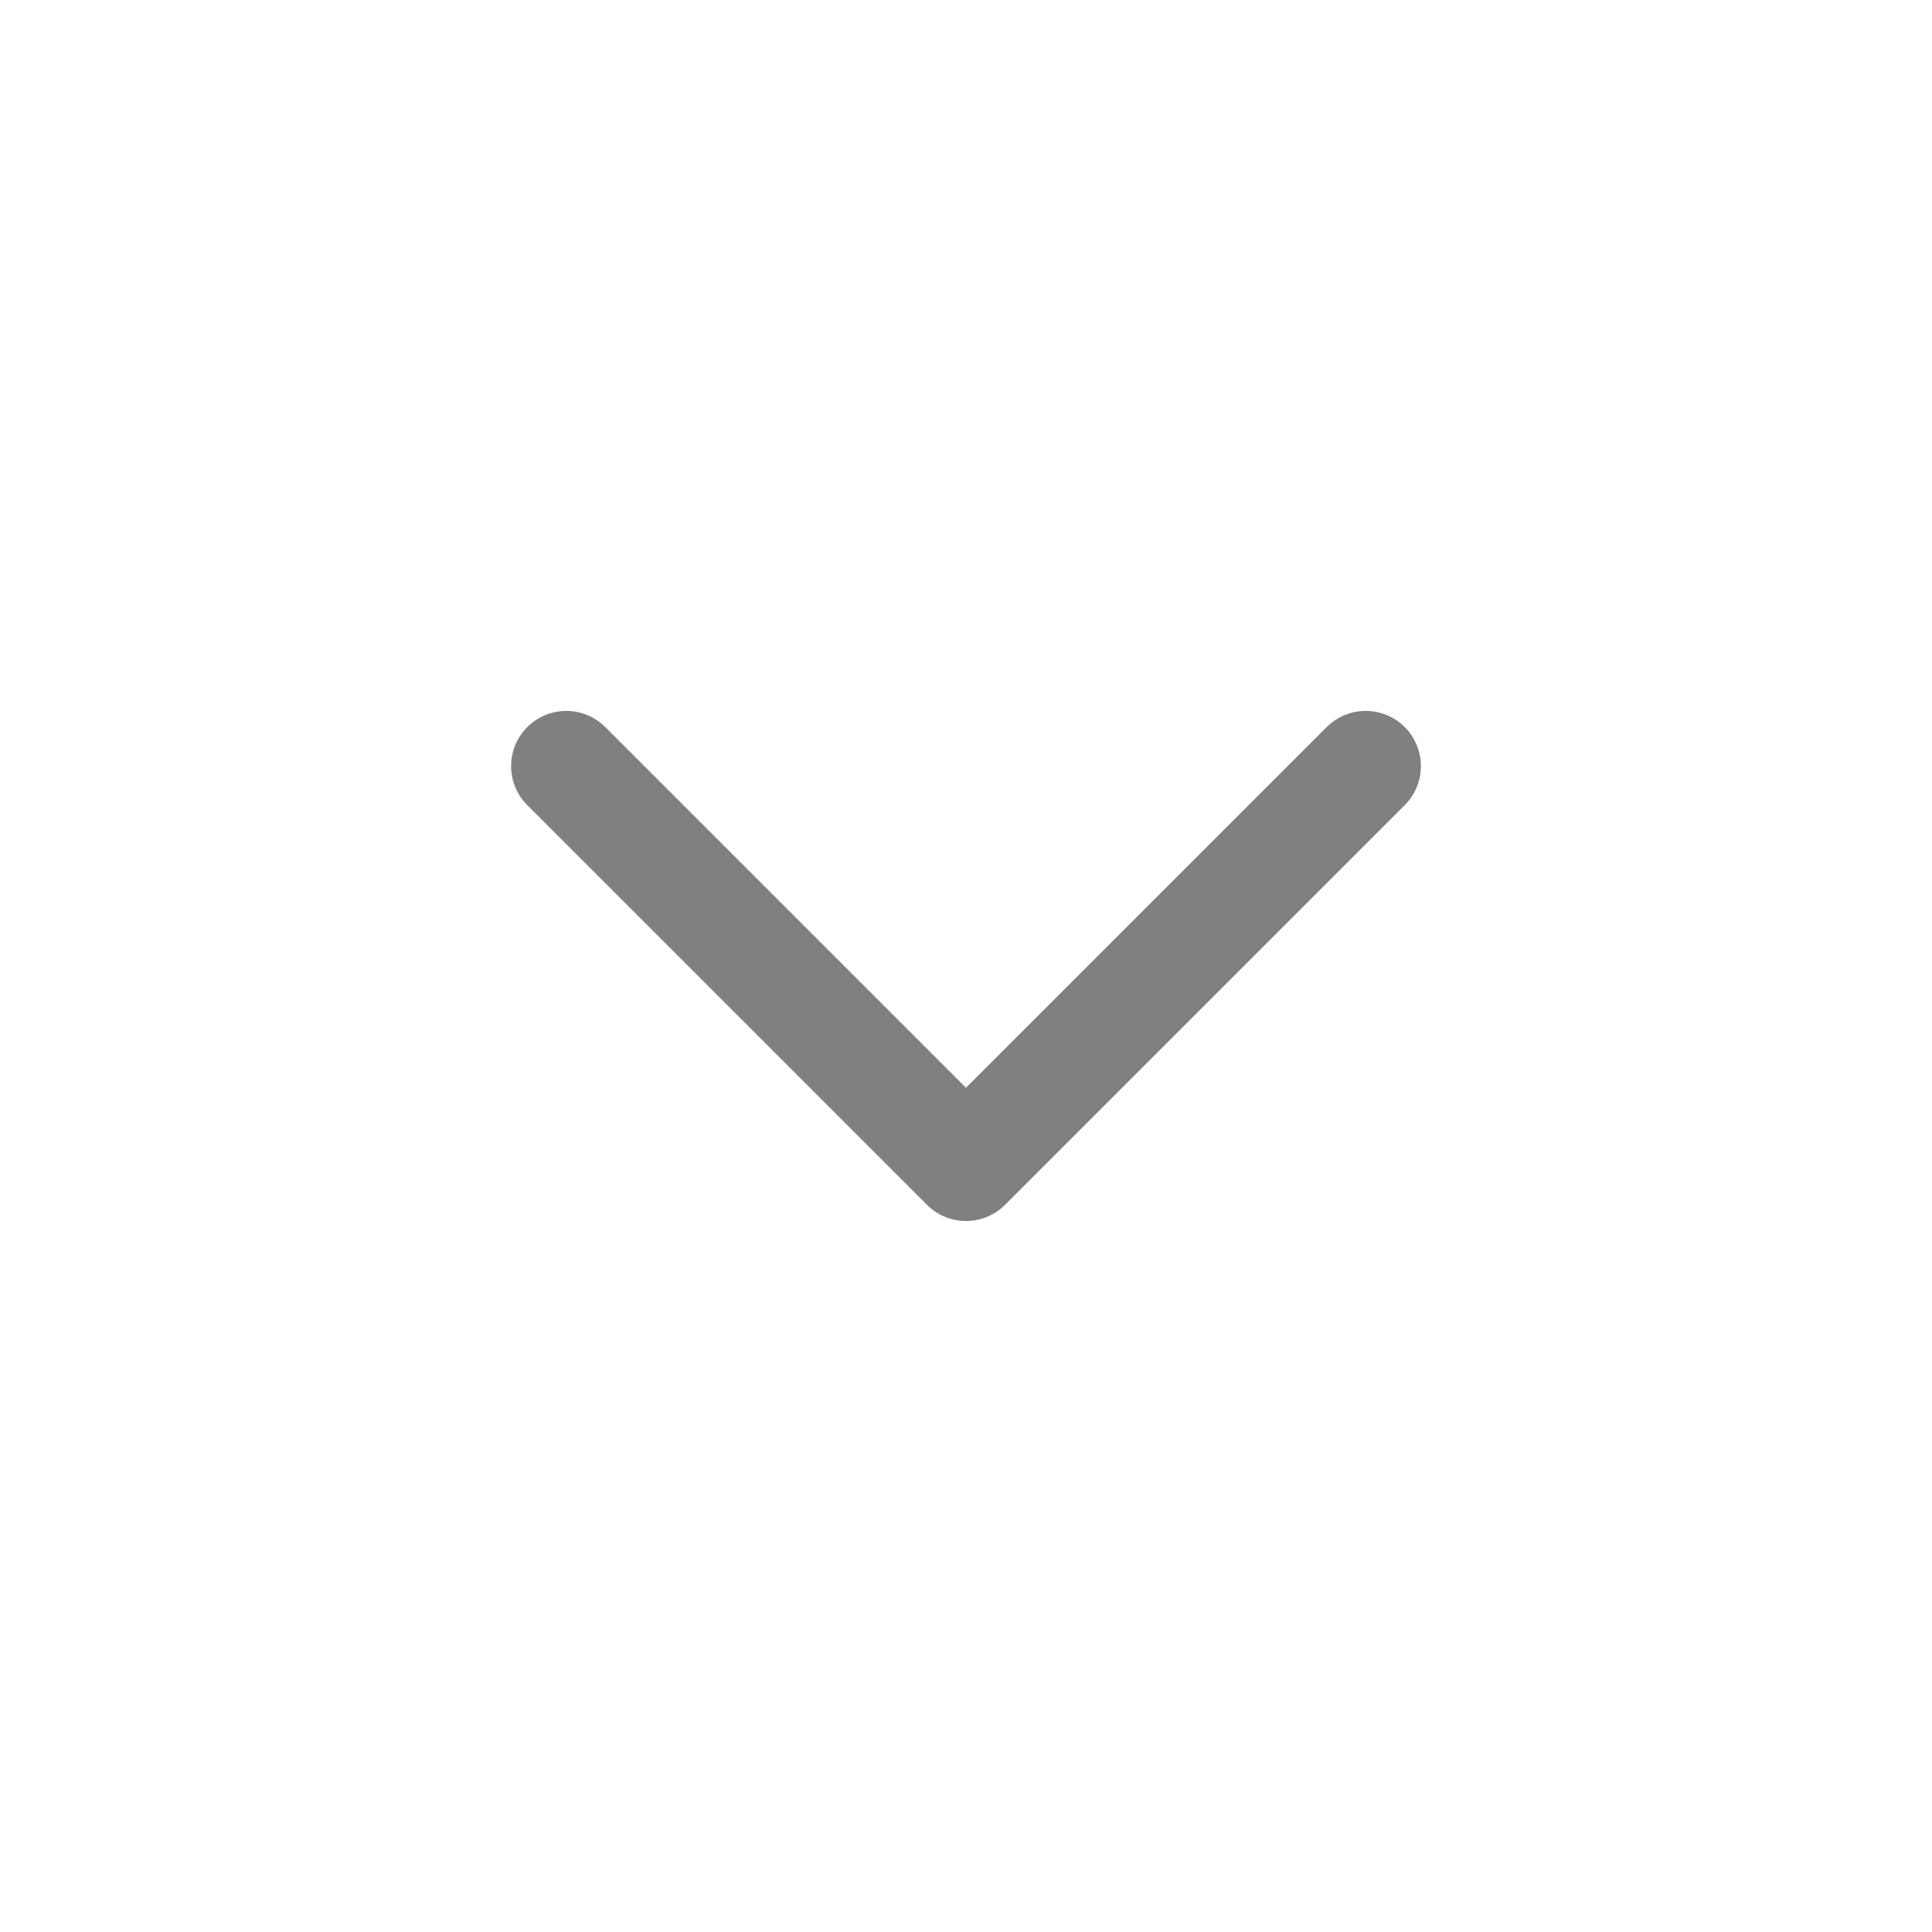
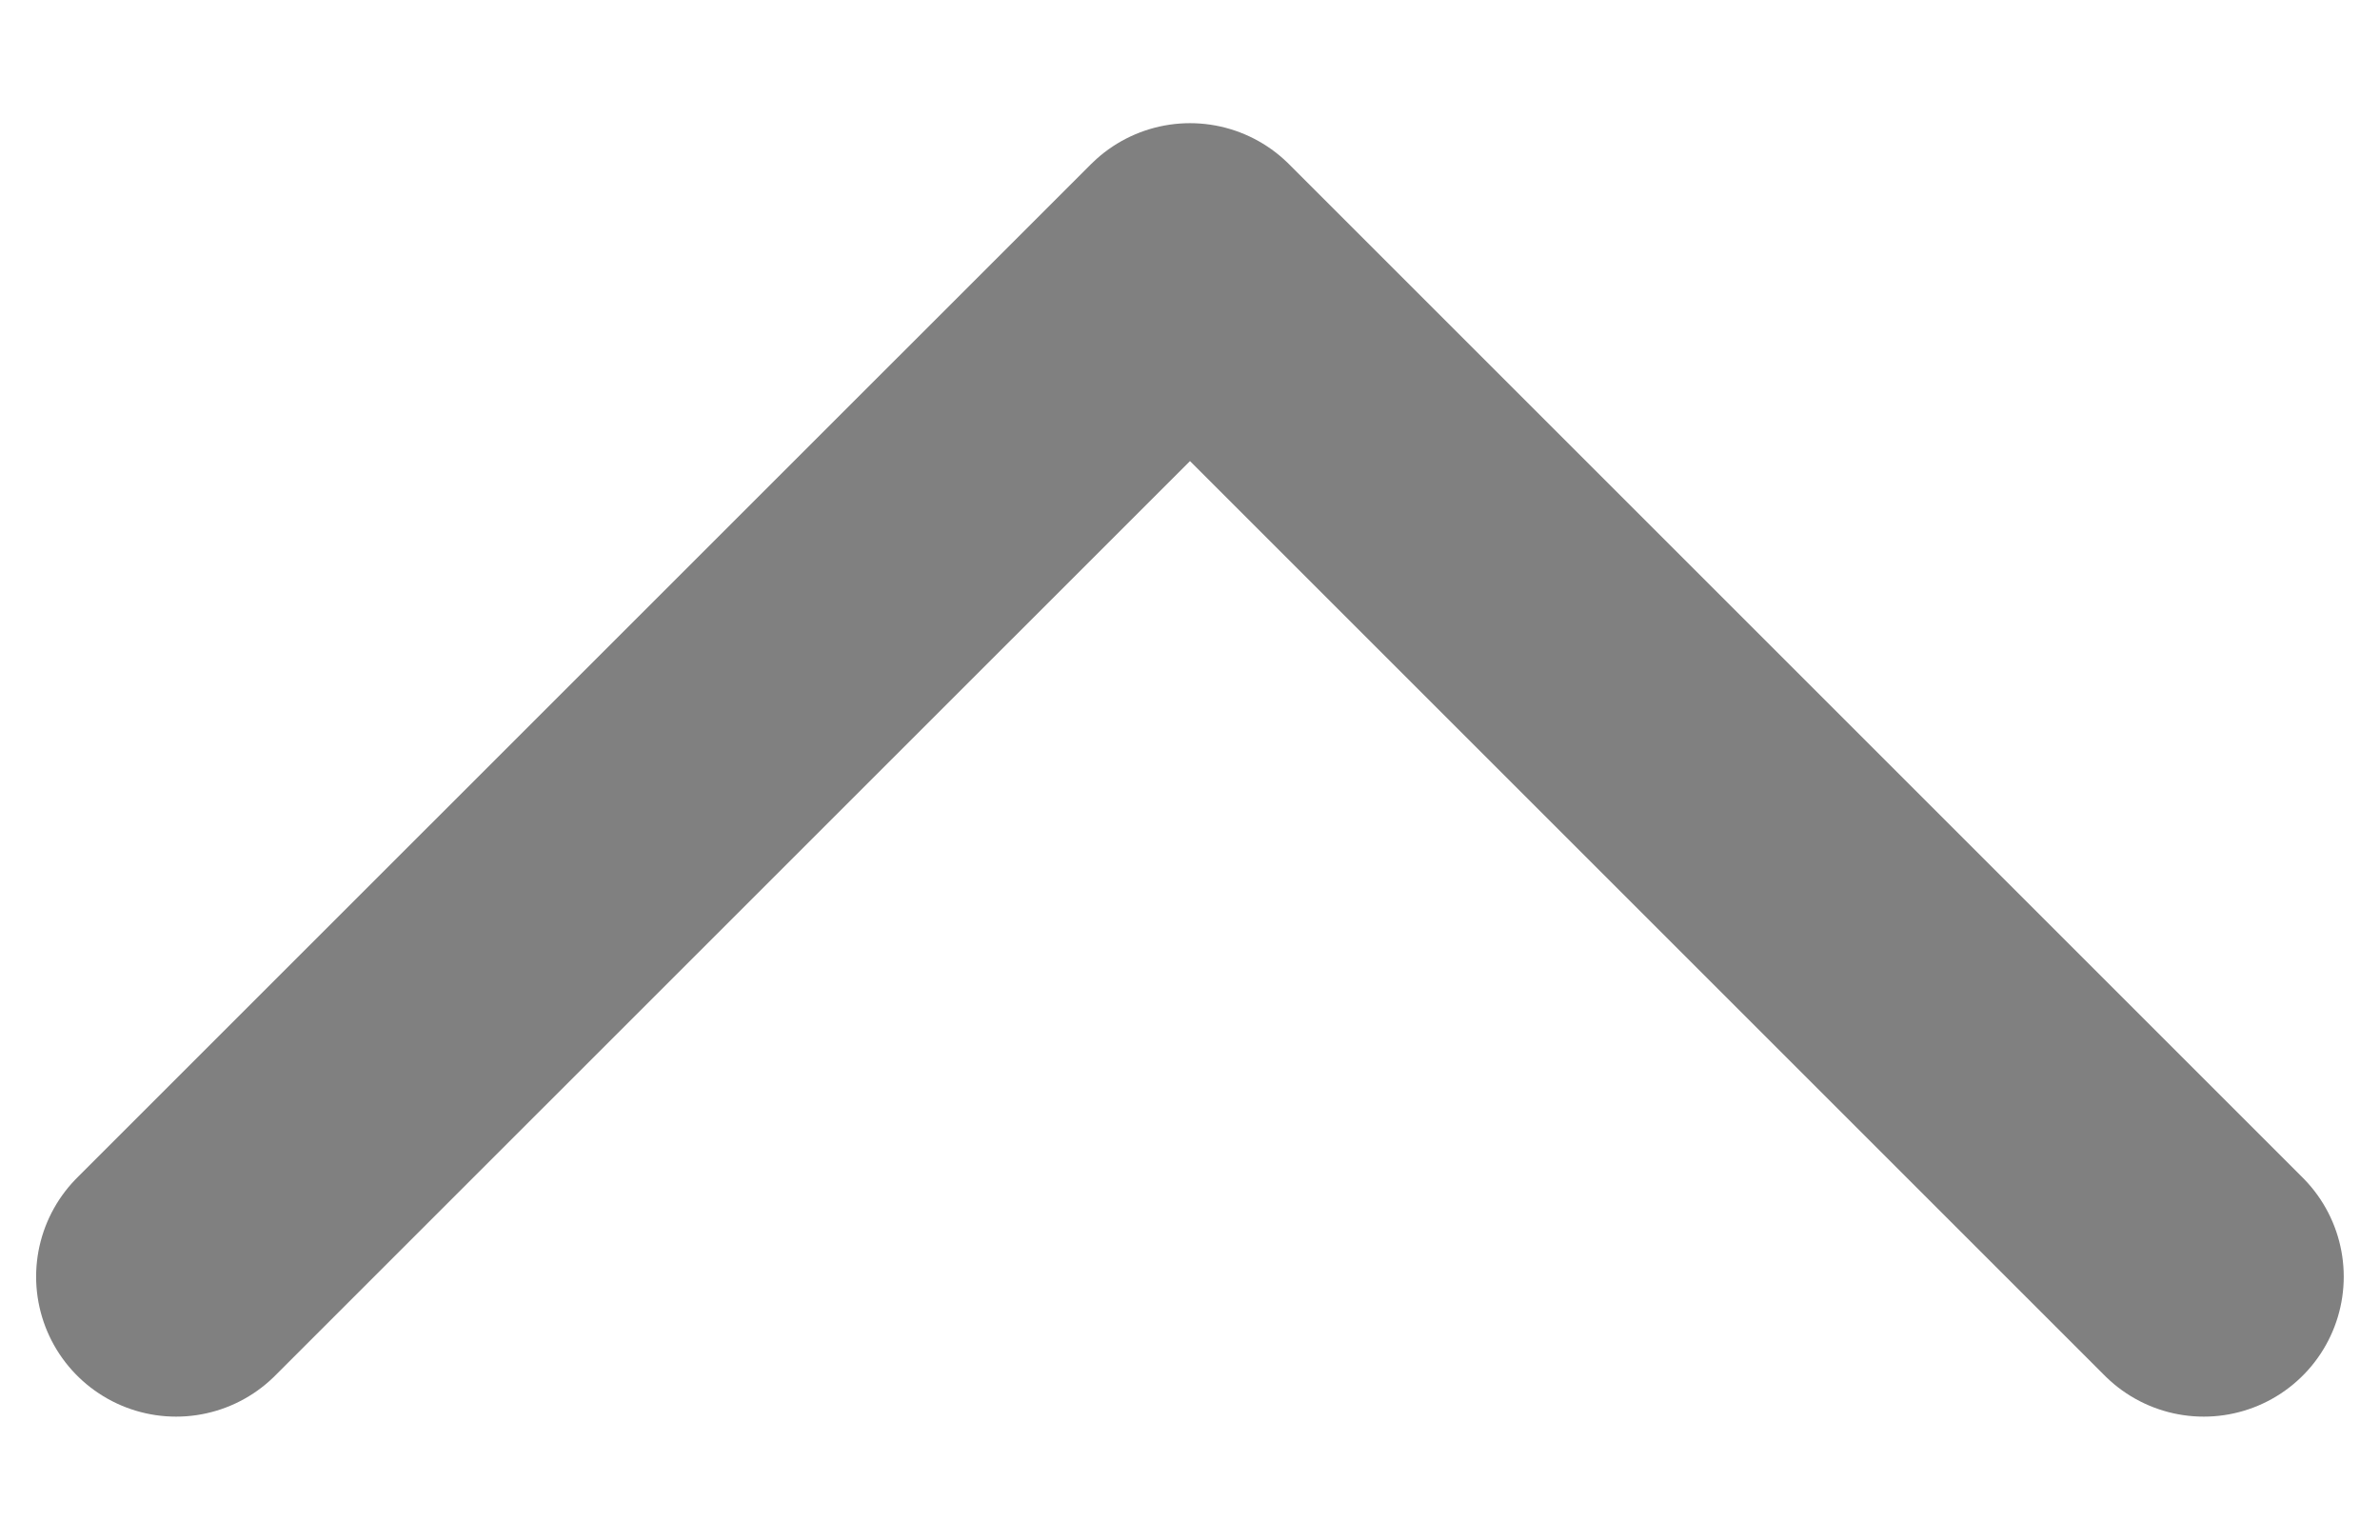
- <svg xmlns="http://www.w3.org/2000/svg" width="35" height="35" viewBox="0 0 35 35" fill="none">
-   <path d="M24.741 13.879L17.5 21.12L10.259 13.879" stroke="#808080" stroke-width="2" stroke-miterlimit="10" stroke-linecap="round" stroke-linejoin="round" />
+ <svg xmlns="http://www.w3.org/2000/svg" width="17" height="11" viewBox="0 0 17 11" fill="none">
+   <path d="M1.258 9.121L8.5 1.88L15.741 9.121" stroke="#808080" stroke-width="2" stroke-miterlimit="10" stroke-linecap="round" stroke-linejoin="round" />
</svg>
